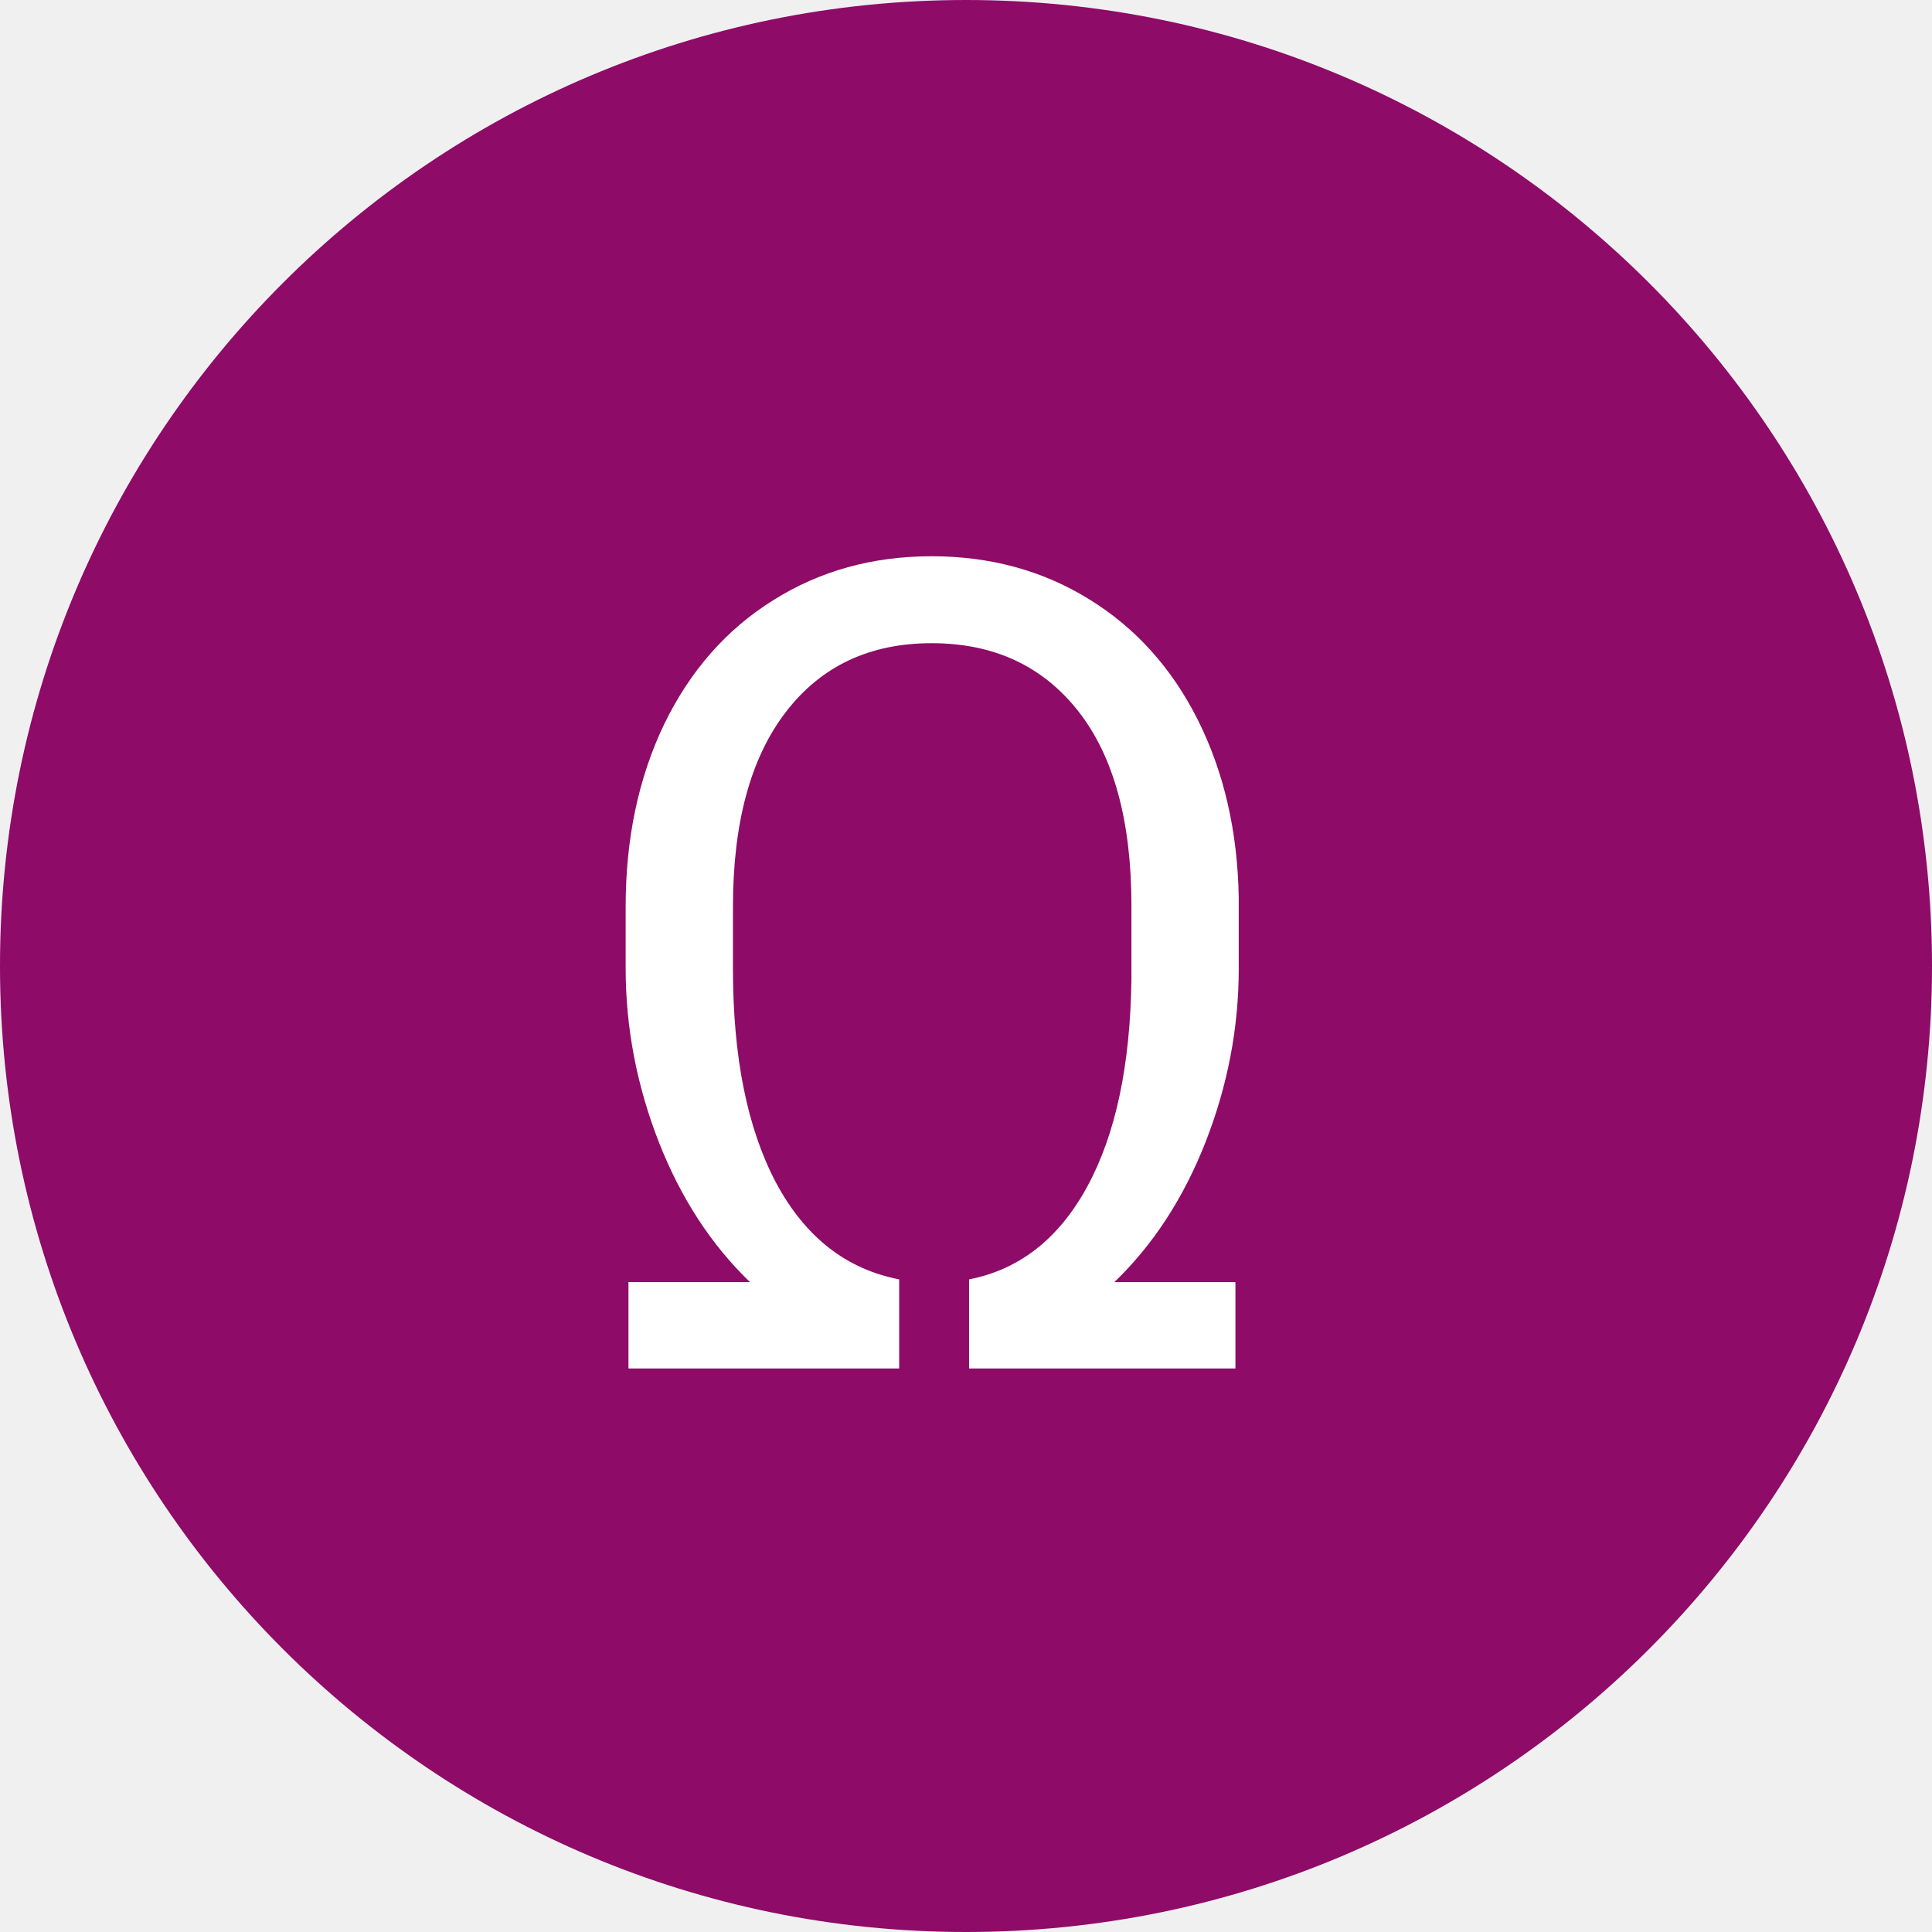
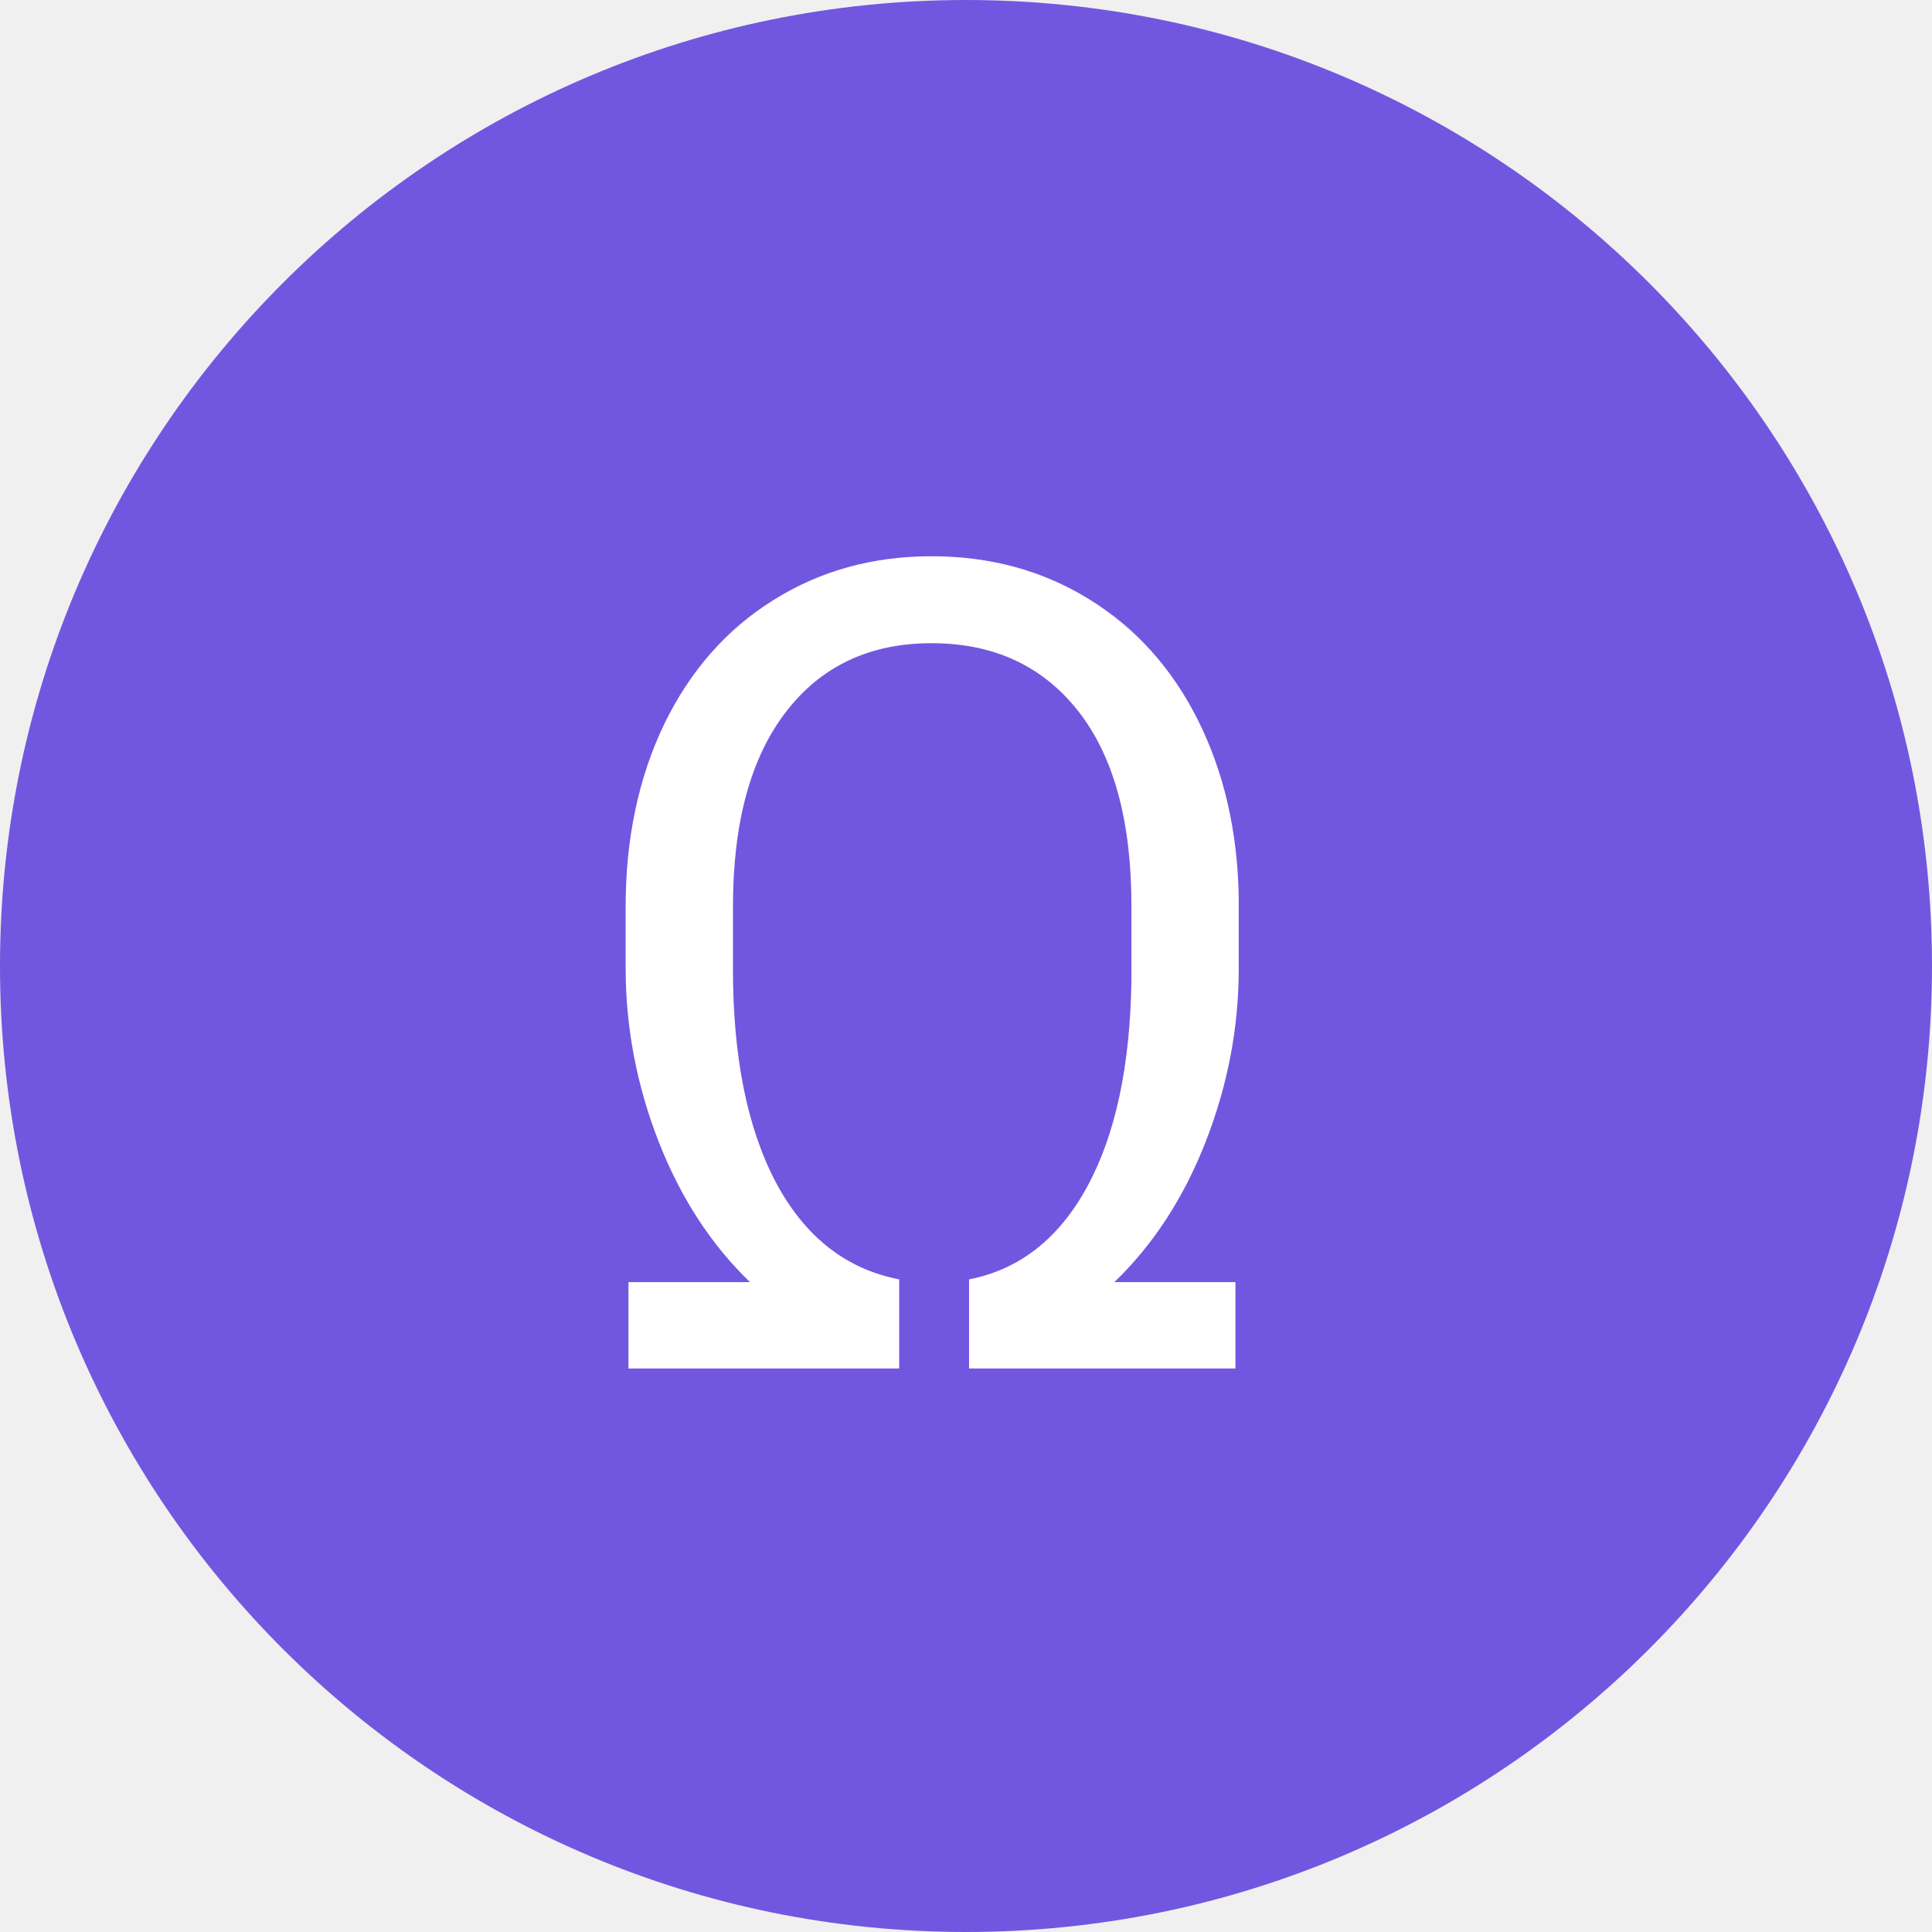
<svg xmlns="http://www.w3.org/2000/svg" width="24" height="24" viewBox="0 0 24 24" fill="none">
-   <rect width="24" height="24" rx="12" fill="#8E0B68" />
+   <rect width="24" height="24" rx="12" fill="#7157E0" />
  <path d="M12.038 15.893C12.667 15.77 13.157 15.384 13.508 14.737C13.859 14.09 14.041 13.233 14.055 12.167V11.251C14.055 10.198 13.834 9.392 13.392 8.831C12.95 8.271 12.343 7.99 11.573 7.99C10.803 7.99 10.199 8.275 9.762 8.845C9.324 9.414 9.105 10.221 9.105 11.265V12.037C9.105 13.131 9.283 14.015 9.639 14.69C9.999 15.364 10.509 15.765 11.17 15.893V17H7.807V15.927H9.317C8.834 15.462 8.456 14.881 8.183 14.184C7.909 13.482 7.772 12.762 7.772 12.023V11.265C7.772 10.417 7.932 9.66 8.251 8.995C8.575 8.33 9.026 7.817 9.604 7.457C10.183 7.092 10.839 6.91 11.573 6.91C12.302 6.91 12.954 7.088 13.528 7.443C14.107 7.799 14.558 8.3 14.882 8.947C15.205 9.594 15.374 10.328 15.388 11.148V12.037C15.388 12.766 15.251 13.482 14.977 14.184C14.704 14.881 14.326 15.462 13.843 15.927H15.347V17H12.038V15.893Z" fill="white" />
</svg>
